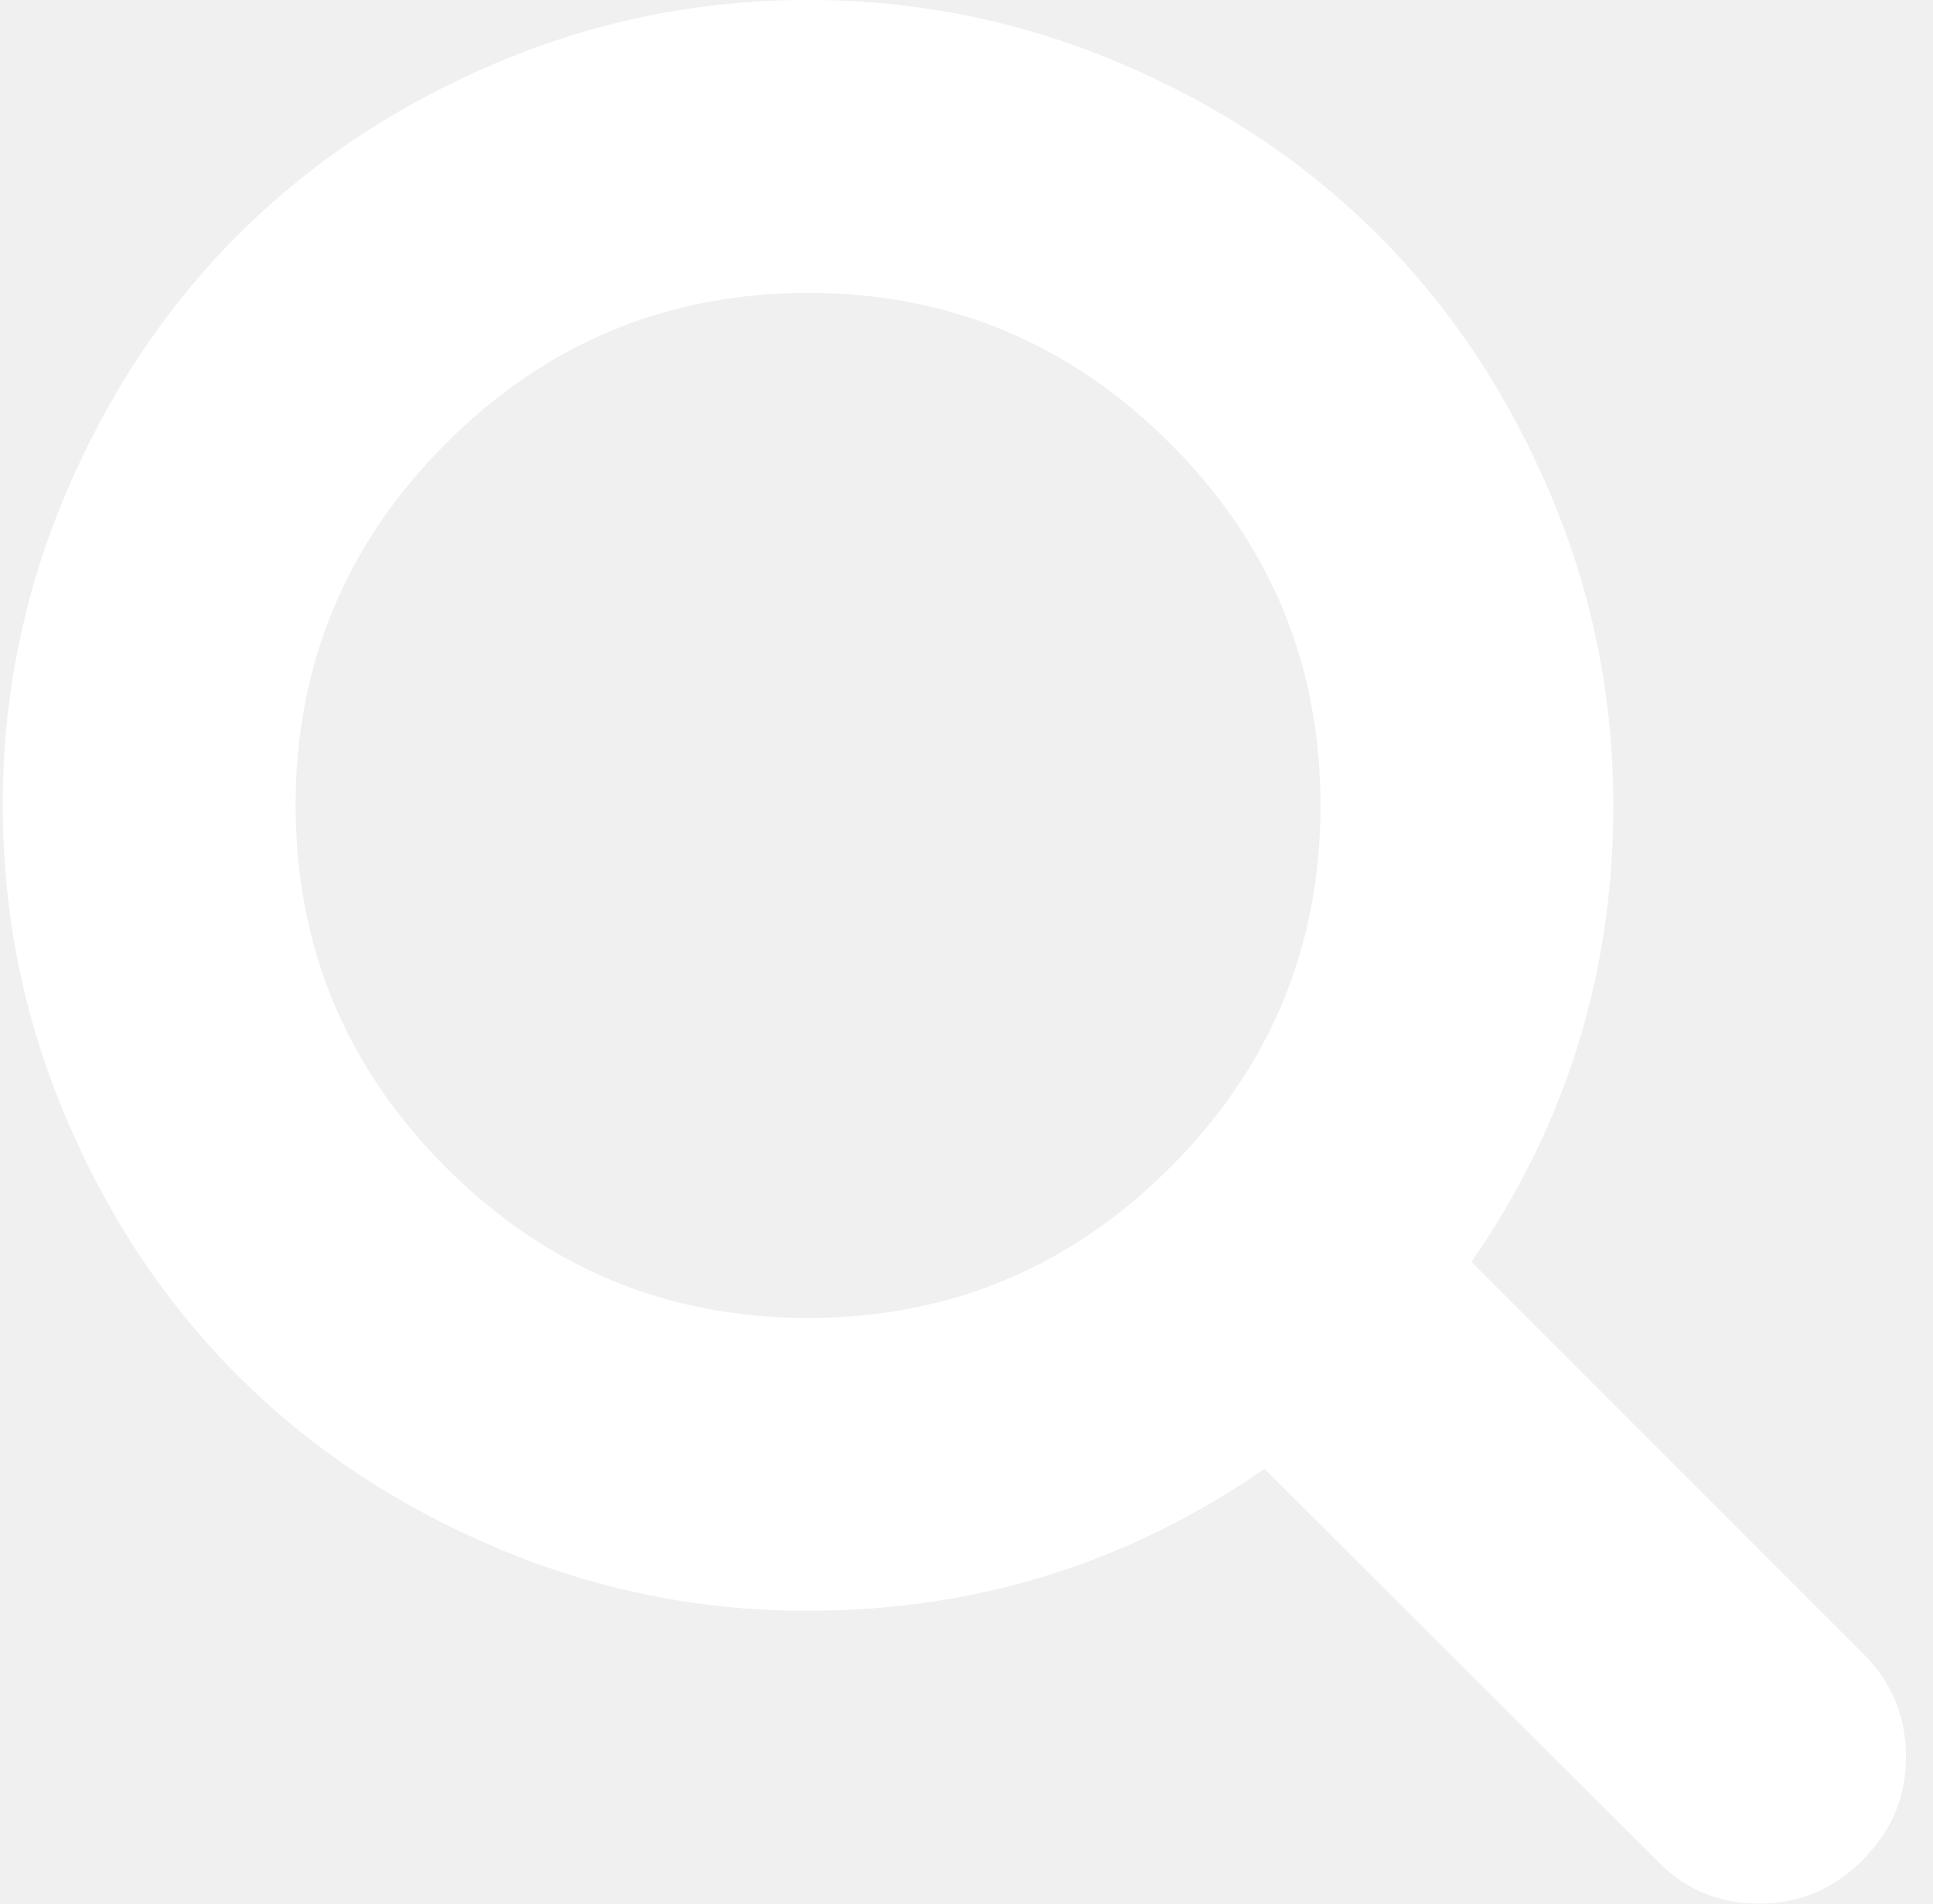
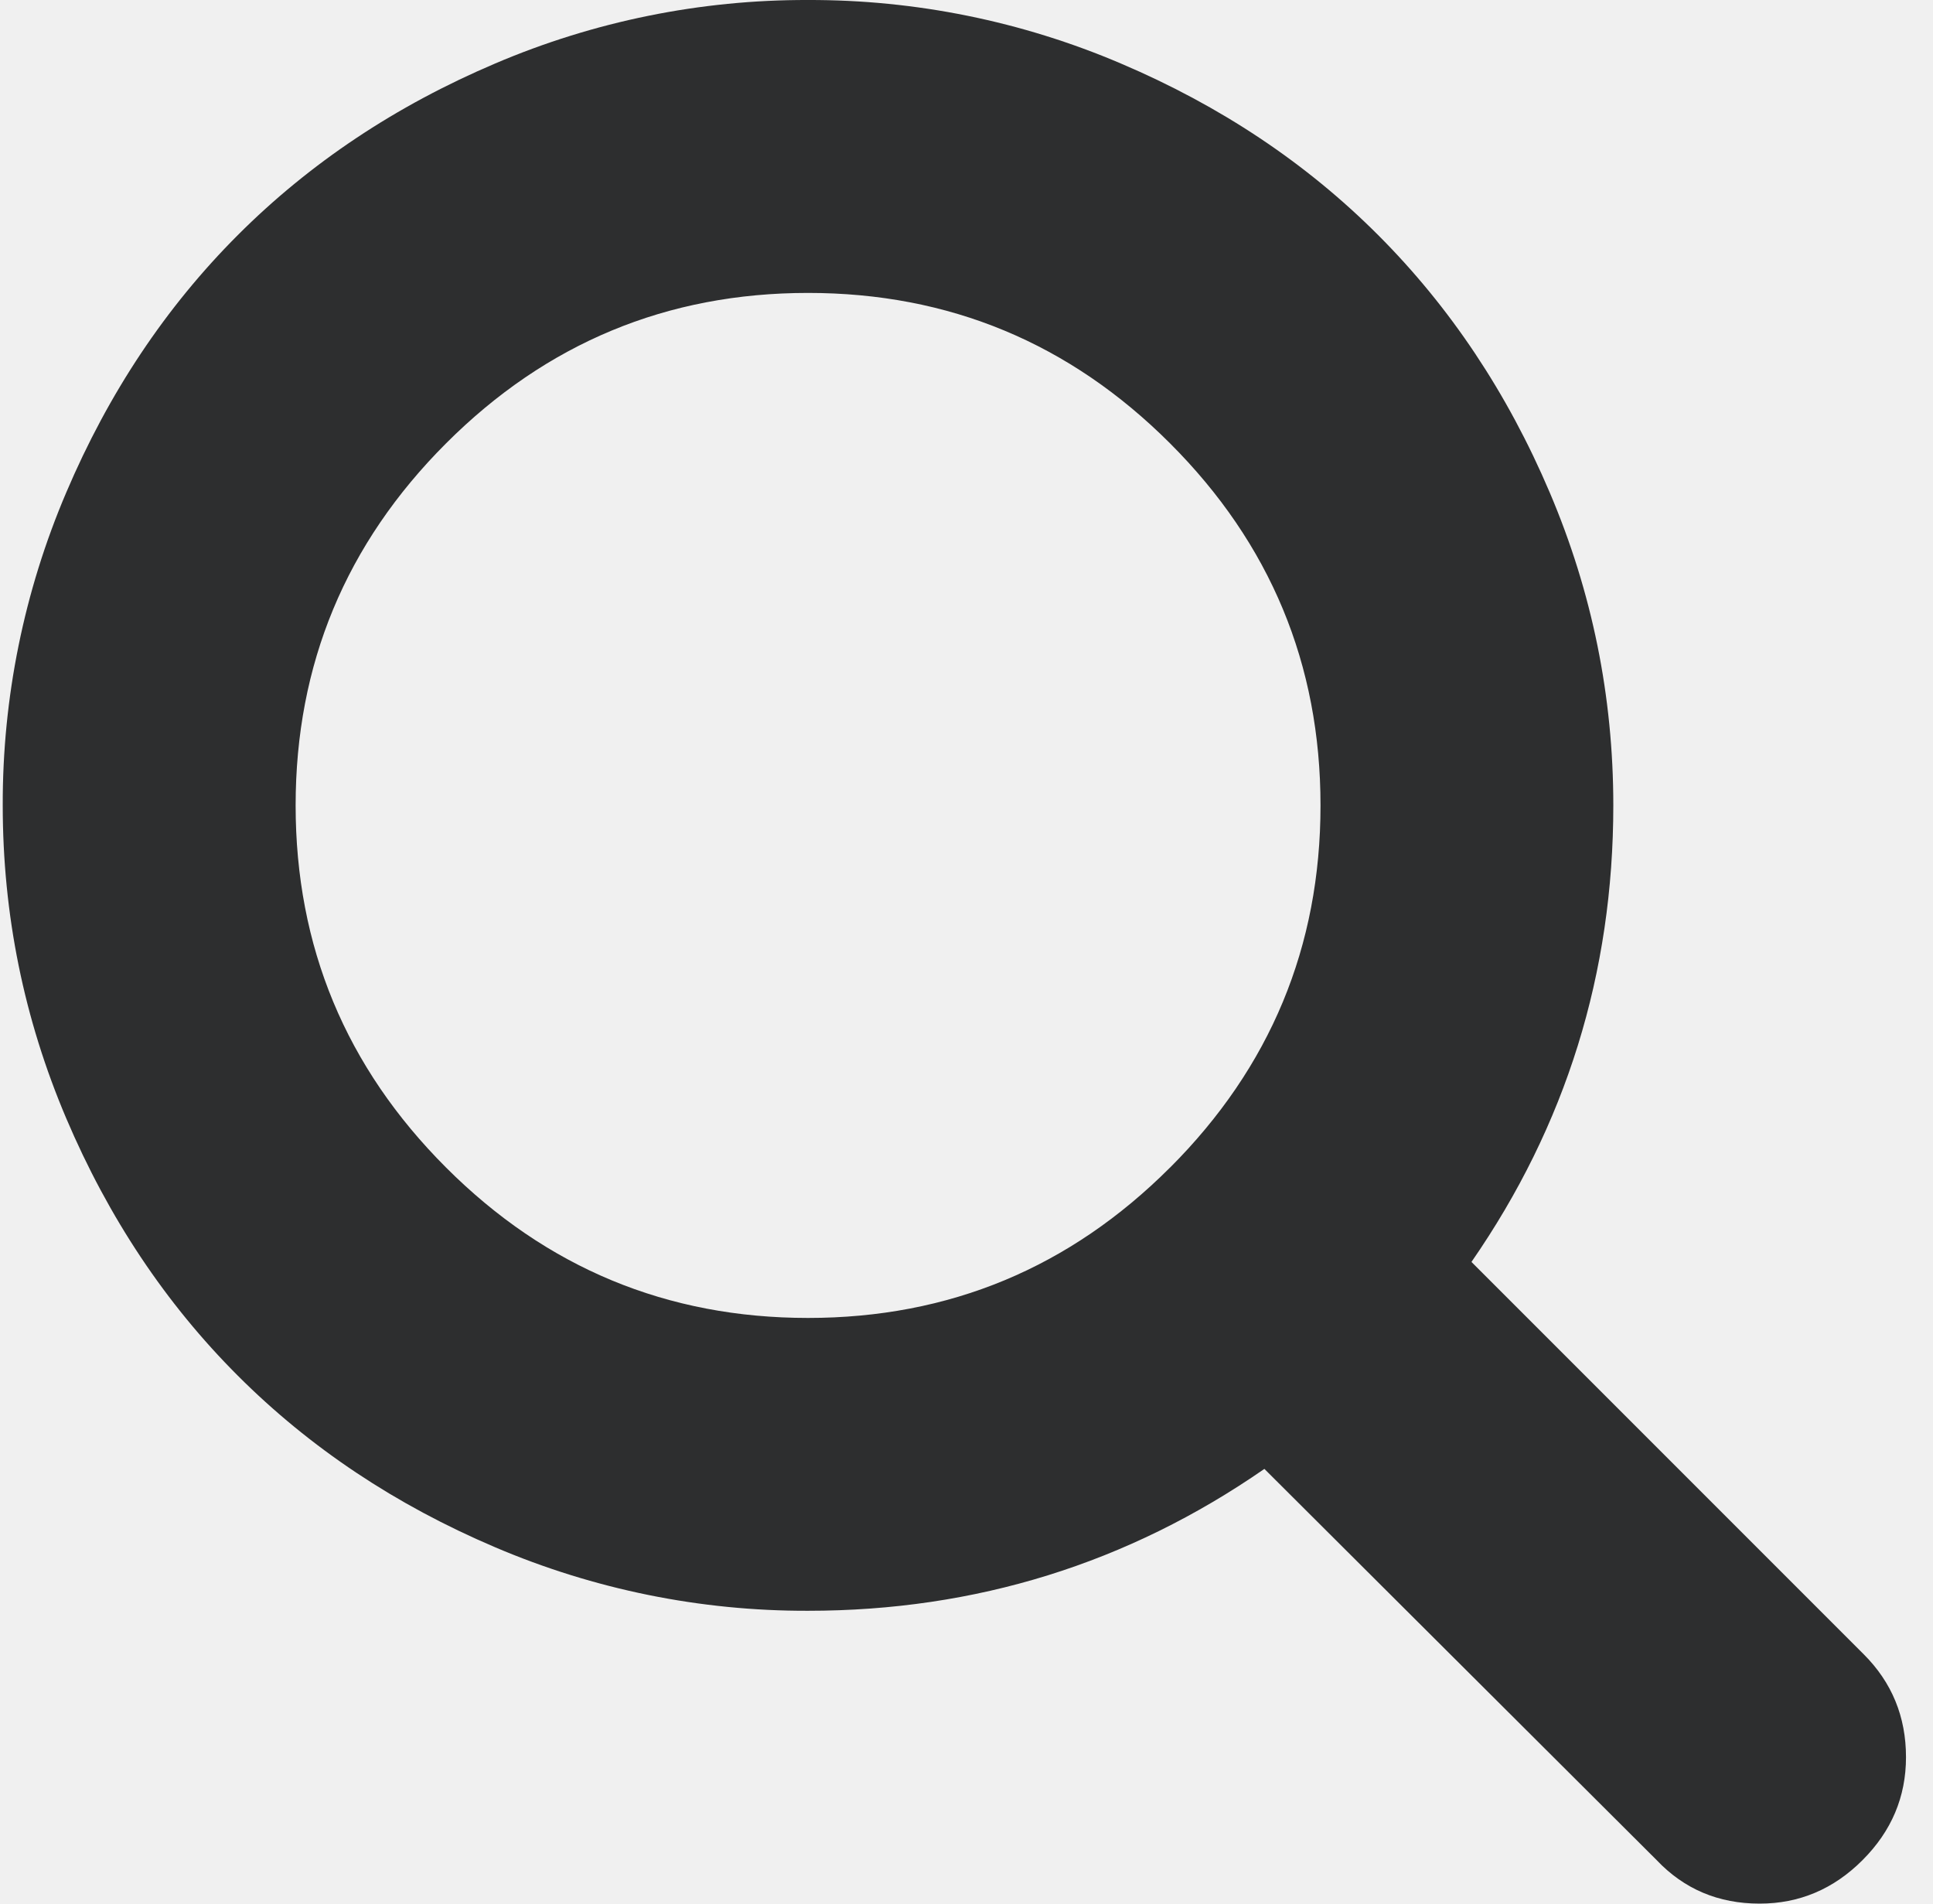
<svg xmlns="http://www.w3.org/2000/svg" width="65" height="64" viewBox="0 0 65 64">
-   <path fill="#FFF" d="M62.672 55.618L49.48 42.426c3.18-4.59 4.77-9.706 4.77-15.347 0-3.666-.713-7.173-2.137-10.519-1.423-3.347-3.347-6.231-5.77-8.656-2.422-2.425-5.307-4.346-8.652-5.769A26.606 26.606 0 0 0 27.17 0a26.61 26.61 0 0 0-10.52 2.135c-3.347 1.423-6.231 3.346-8.654 5.769-2.423 2.424-4.346 5.309-5.769 8.655A26.6 26.6 0 0 0 .092 27.077c0 3.667.712 7.172 2.135 10.52 1.423 3.345 3.346 6.23 5.769 8.652 2.424 2.424 5.308 4.347 8.655 5.77a26.606 26.606 0 0 0 10.519 2.135c5.641 0 10.757-1.591 15.347-4.77l13.191 13.153c.923.974 2.076 1.462 3.462 1.462 1.333 0 2.487-.487 3.46-1.462.975-.974 1.462-2.128 1.462-3.461 0-1.358-.473-2.513-1.422-3.46l.002.002zM39.345 39.252c-3.372 3.372-7.429 5.057-12.173 5.057s-8.801-1.685-12.173-5.057c-3.373-3.372-5.058-7.43-5.058-12.174 0-4.743 1.686-8.8 5.058-12.172 3.371-3.372 7.43-5.058 12.173-5.058s8.8 1.686 12.173 5.058c3.372 3.371 5.059 7.43 5.059 12.173 0 4.744-1.687 8.803-5.059 12.175v-.002z" />
+   <path fill="#2D2E2F" d="M62.672 55.618L49.48 42.426c3.18-4.59 4.77-9.706 4.77-15.347 0-3.666-.713-7.173-2.137-10.519-1.423-3.347-3.347-6.231-5.77-8.656-2.422-2.425-5.307-4.346-8.652-5.769A26.606 26.606 0 0 0 27.17 0a26.61 26.61 0 0 0-10.52 2.135c-3.347 1.423-6.231 3.346-8.654 5.769-2.423 2.424-4.346 5.309-5.769 8.655A26.6 26.6 0 0 0 .092 27.077c0 3.667.712 7.172 2.135 10.52 1.423 3.345 3.346 6.23 5.769 8.652 2.424 2.424 5.308 4.347 8.655 5.77a26.606 26.606 0 0 0 10.519 2.135c5.641 0 10.757-1.591 15.347-4.77l13.191 13.153c.923.974 2.076 1.462 3.462 1.462 1.333 0 2.487-.487 3.46-1.462.975-.974 1.462-2.128 1.462-3.461 0-1.358-.473-2.513-1.422-3.46l.002.002zM39.345 39.252c-3.372 3.372-7.429 5.057-12.173 5.057s-8.801-1.685-12.173-5.057c-3.373-3.372-5.058-7.43-5.058-12.174 0-4.743 1.686-8.8 5.058-12.172 3.371-3.372 7.43-5.058 12.173-5.058s8.8 1.686 12.173 5.058c3.372 3.371 5.059 7.43 5.059 12.173 0 4.744-1.687 8.803-5.059 12.175v-.002z" />
</svg>
